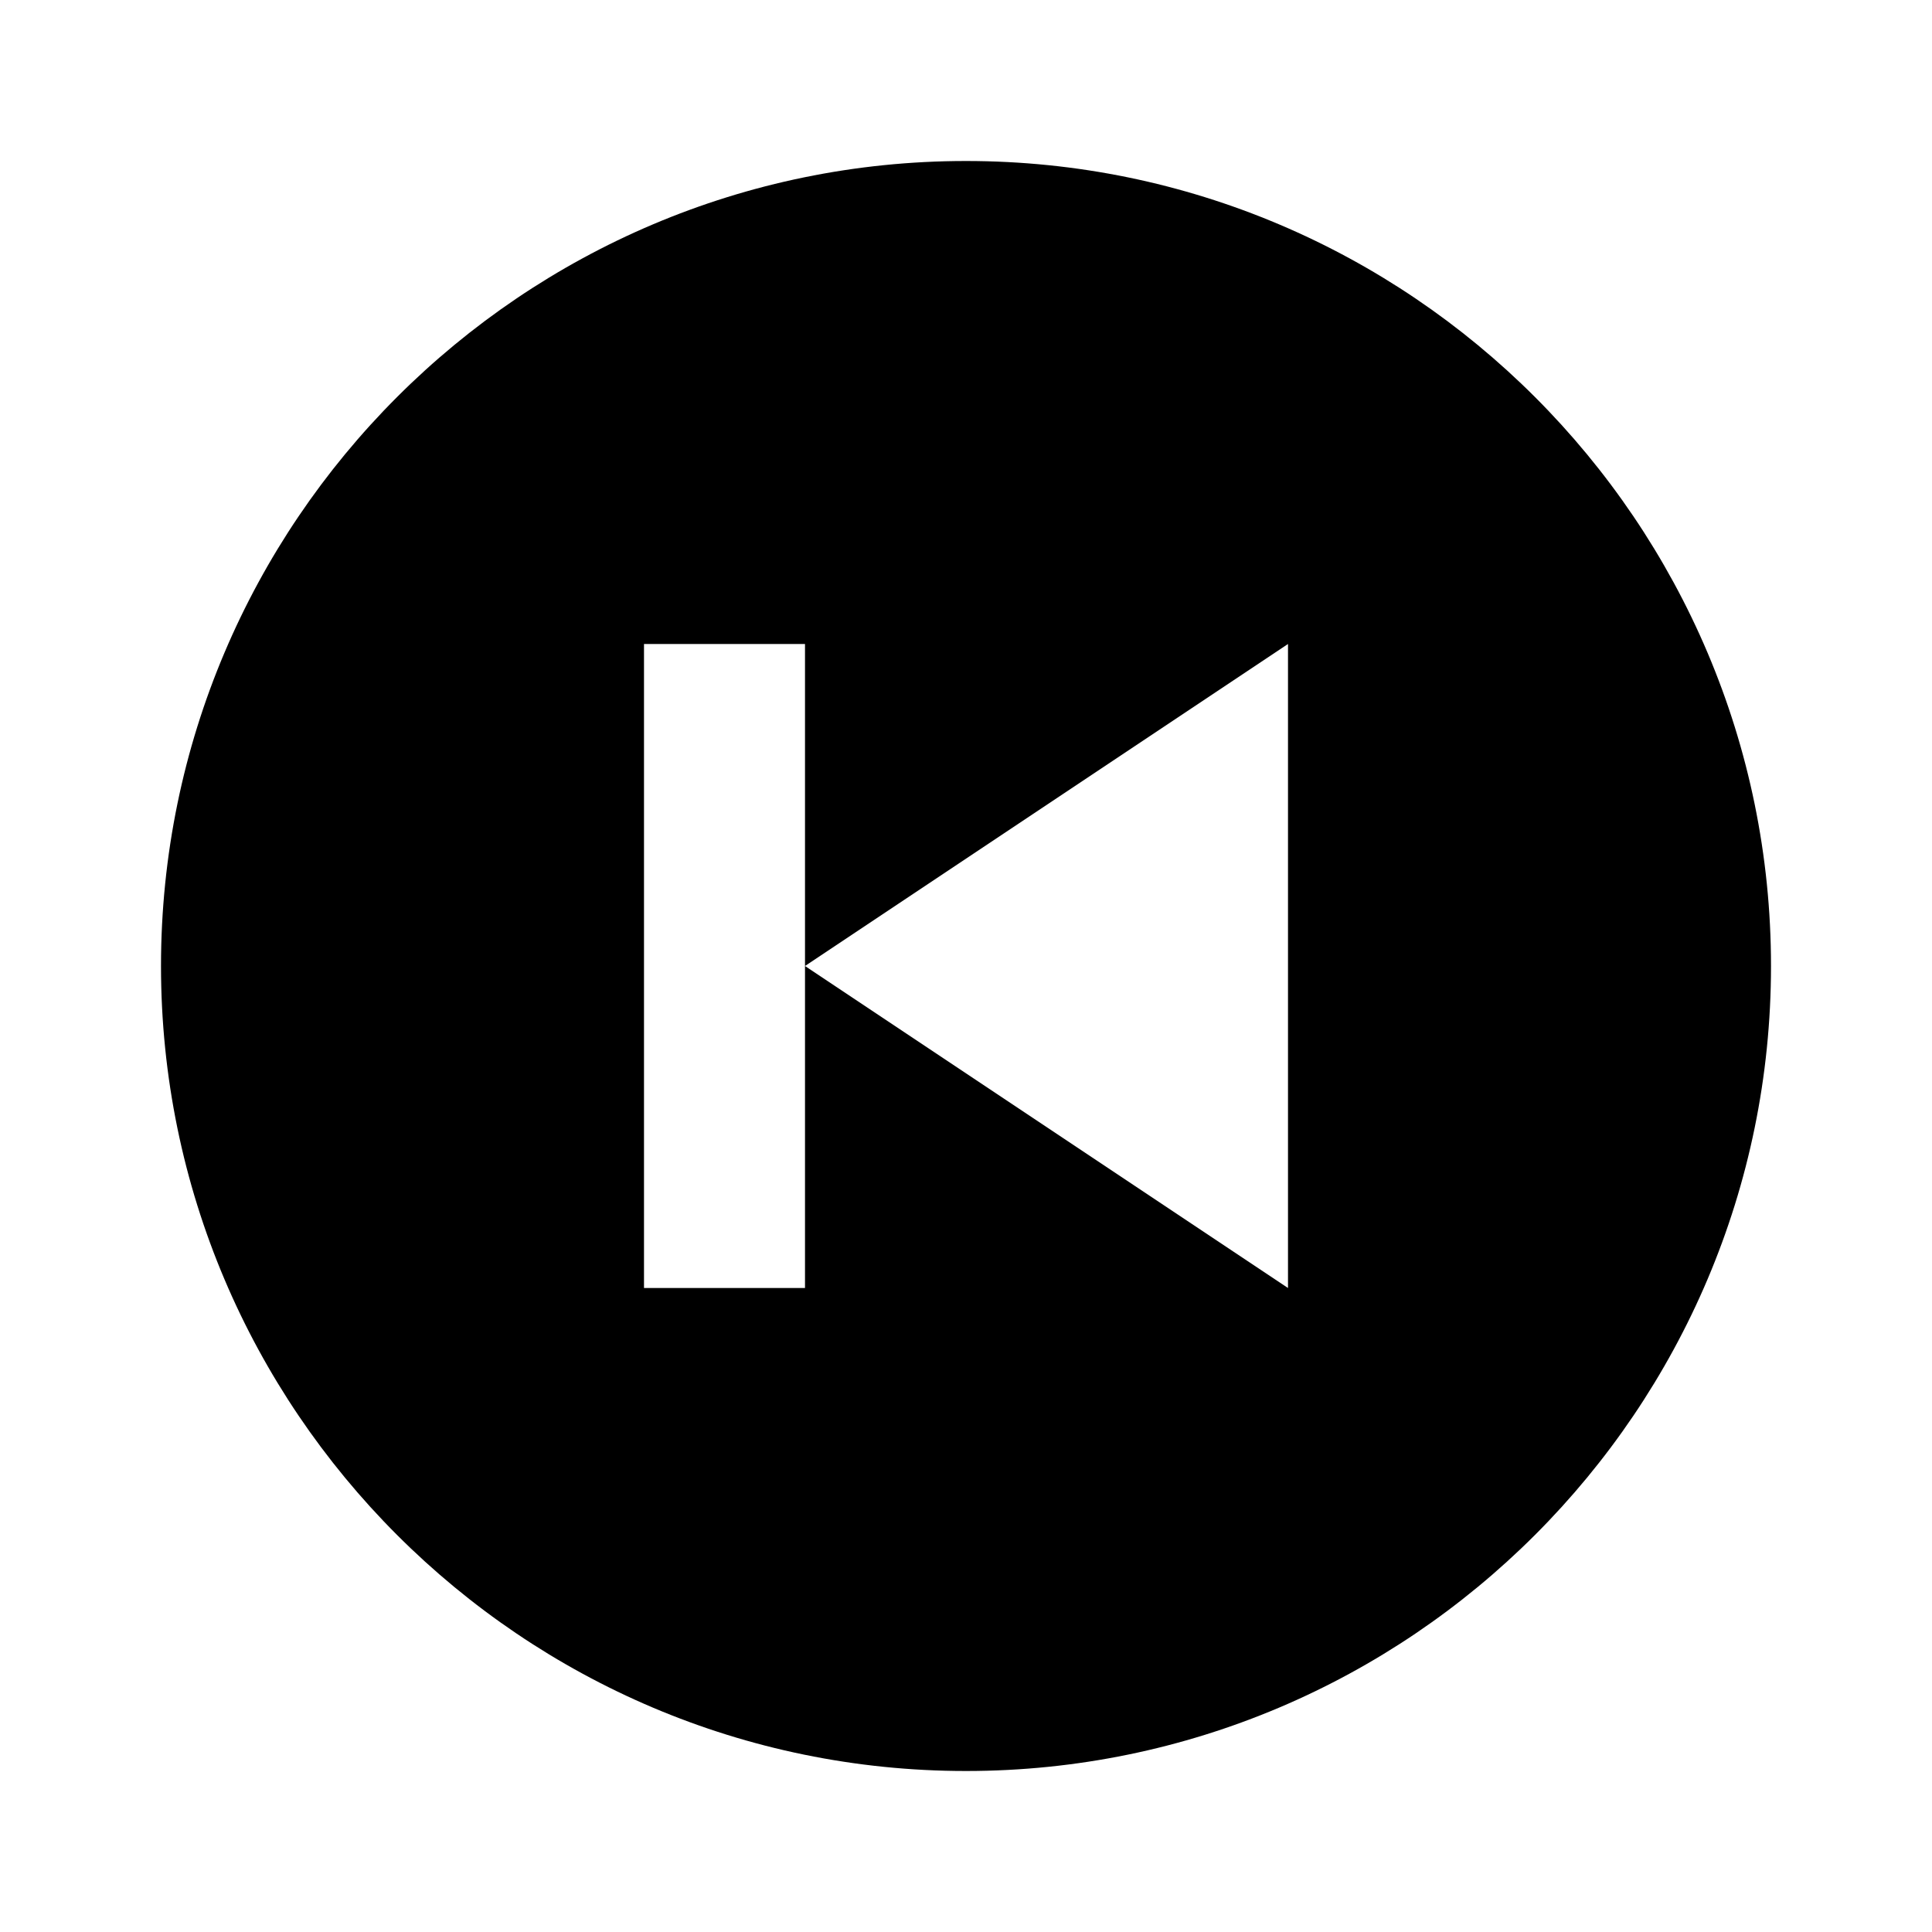
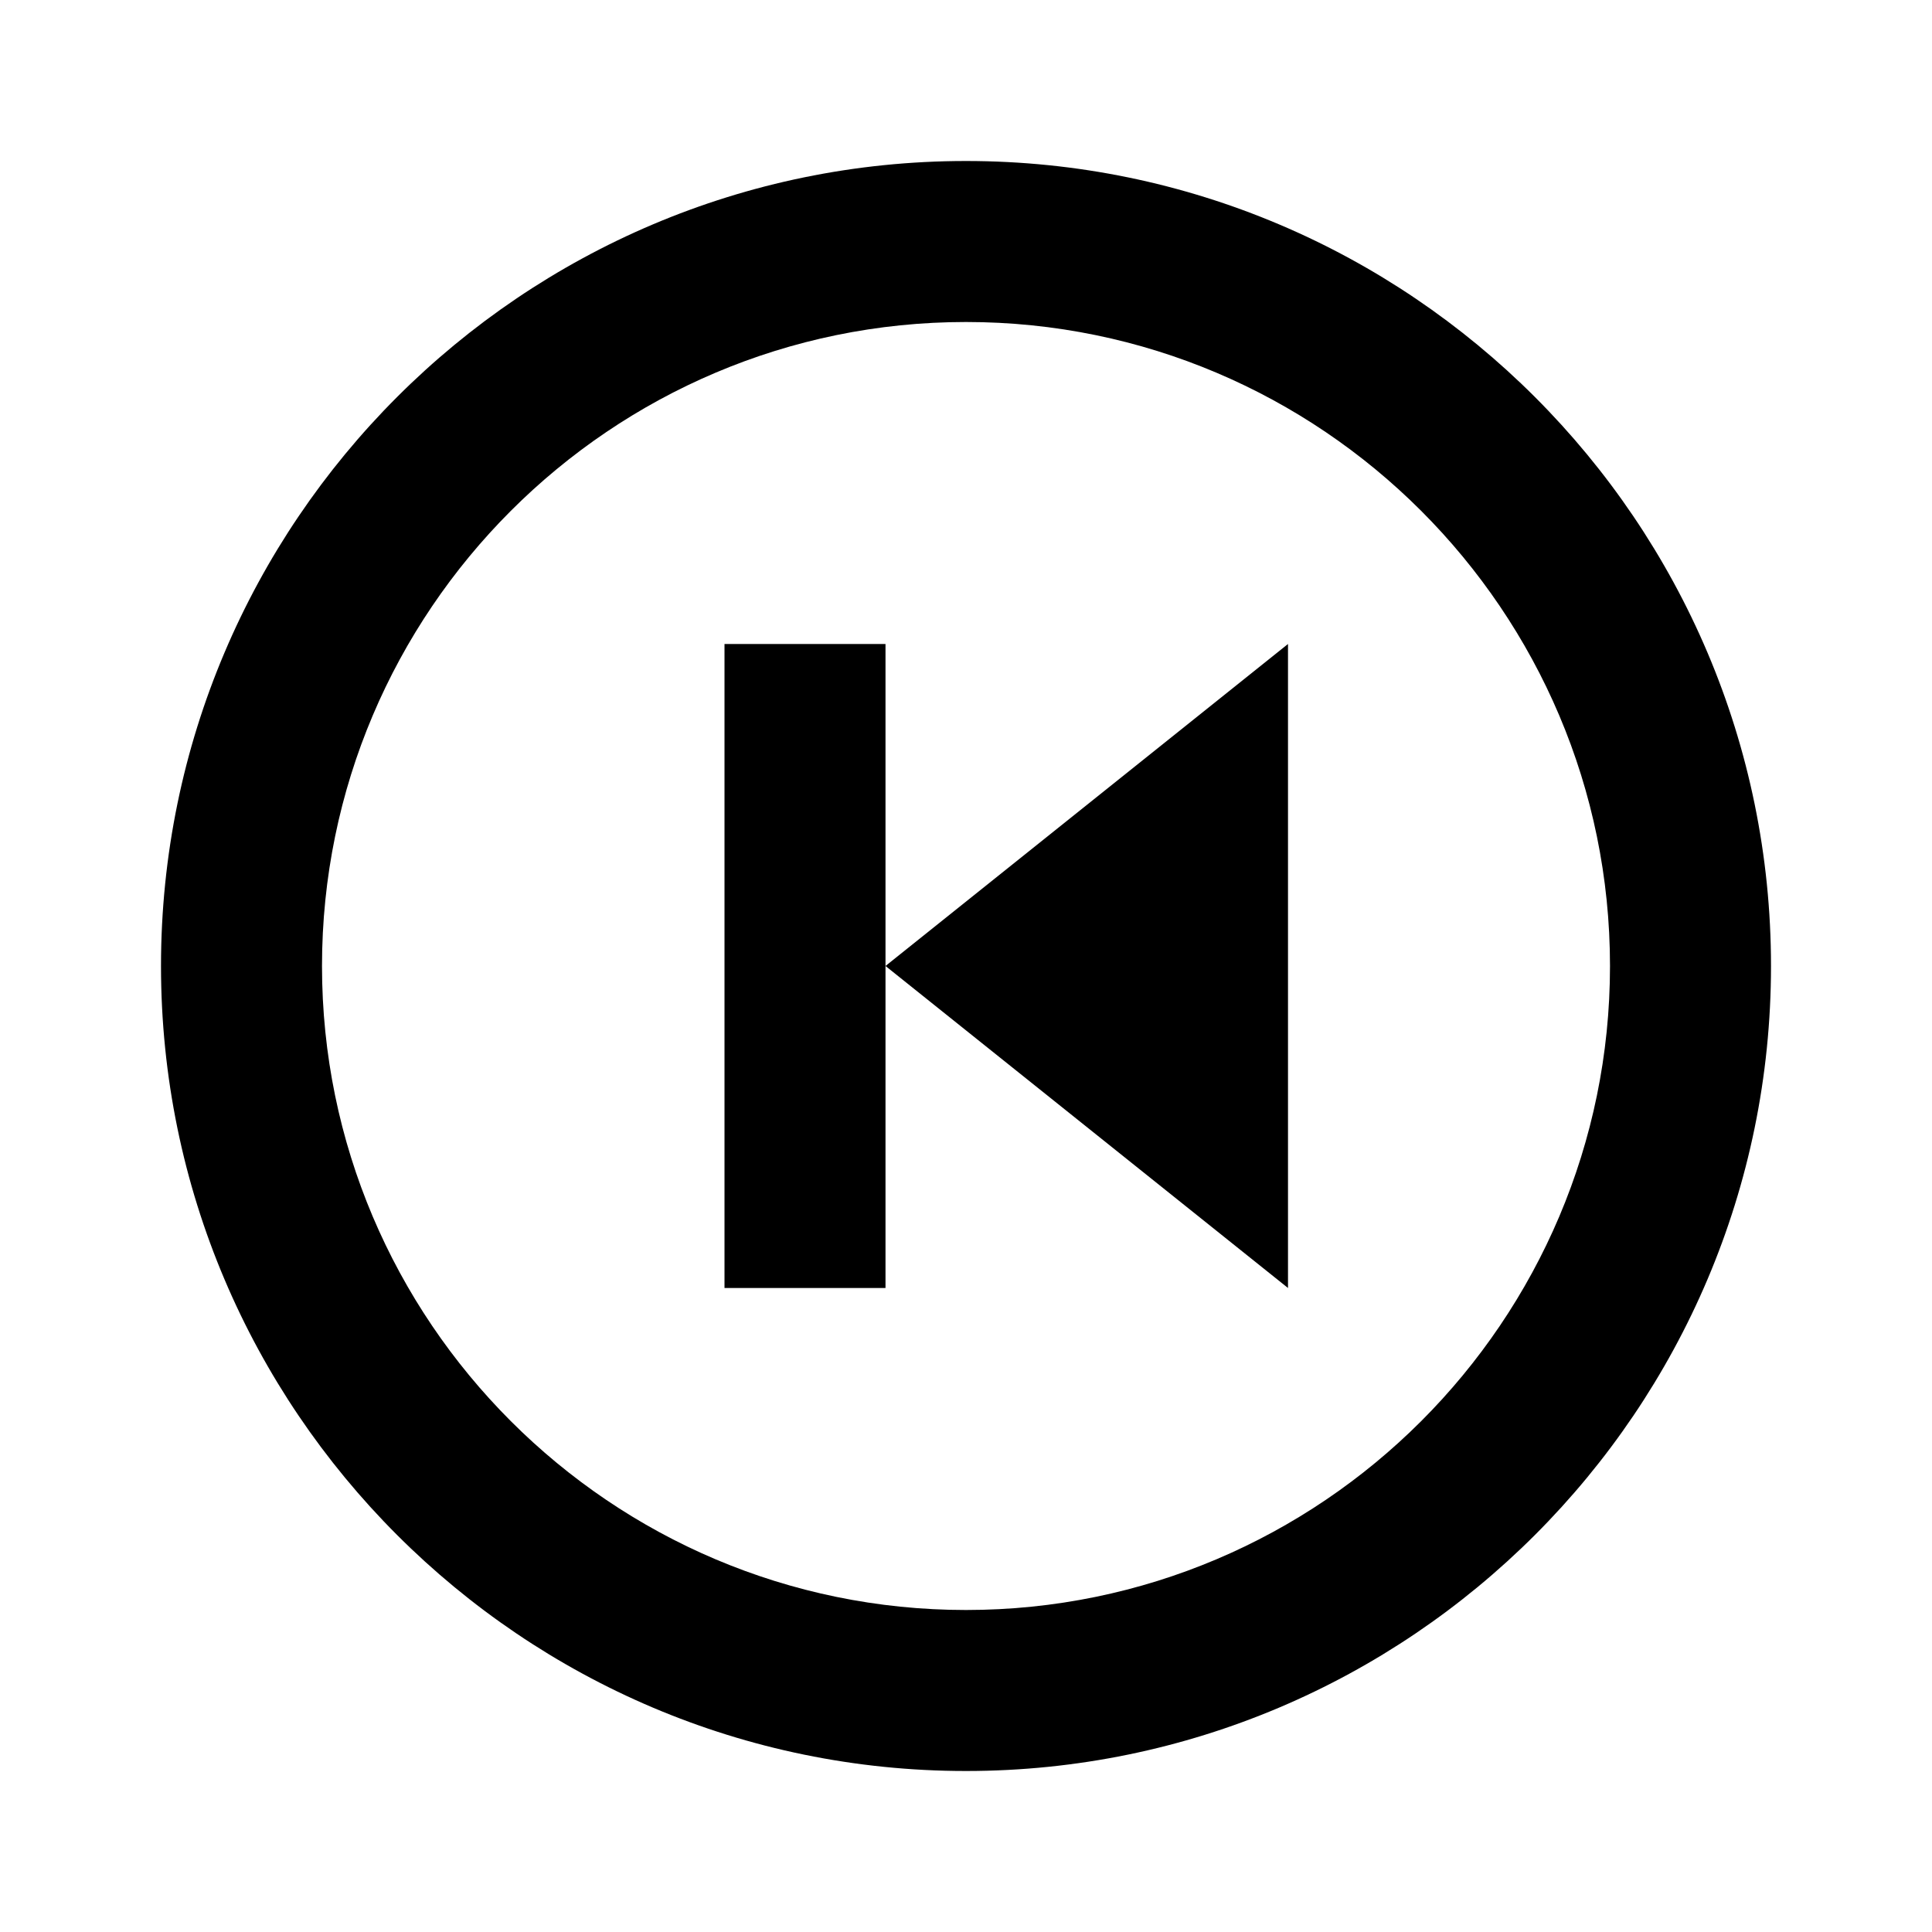
<svg xmlns="http://www.w3.org/2000/svg" width="24" height="24" viewBox="0 0 24 24">
-   <path d="M12 2C6.486 2 2 6.486 2 12s4.486 10 10 10c5.515 0 10-4.486 10-10S17.515 2 12 2zm4 14-6-4v4H8V8h2v4l6-4v8z" />
+   <path d="M12 2C6.486 2 2 6.486 2 12s4.486 10 10 10 10-4.486 10-10S17.514 2 12 2zm0 18c-4.411 0-8-3.589-8-8s3.589-8 8-8 8 3.589 8 8-3.589 8-8 8z" />
+   <path d="M16 16V8l-5 4zM9 8v8h2V8z" />
</svg>
